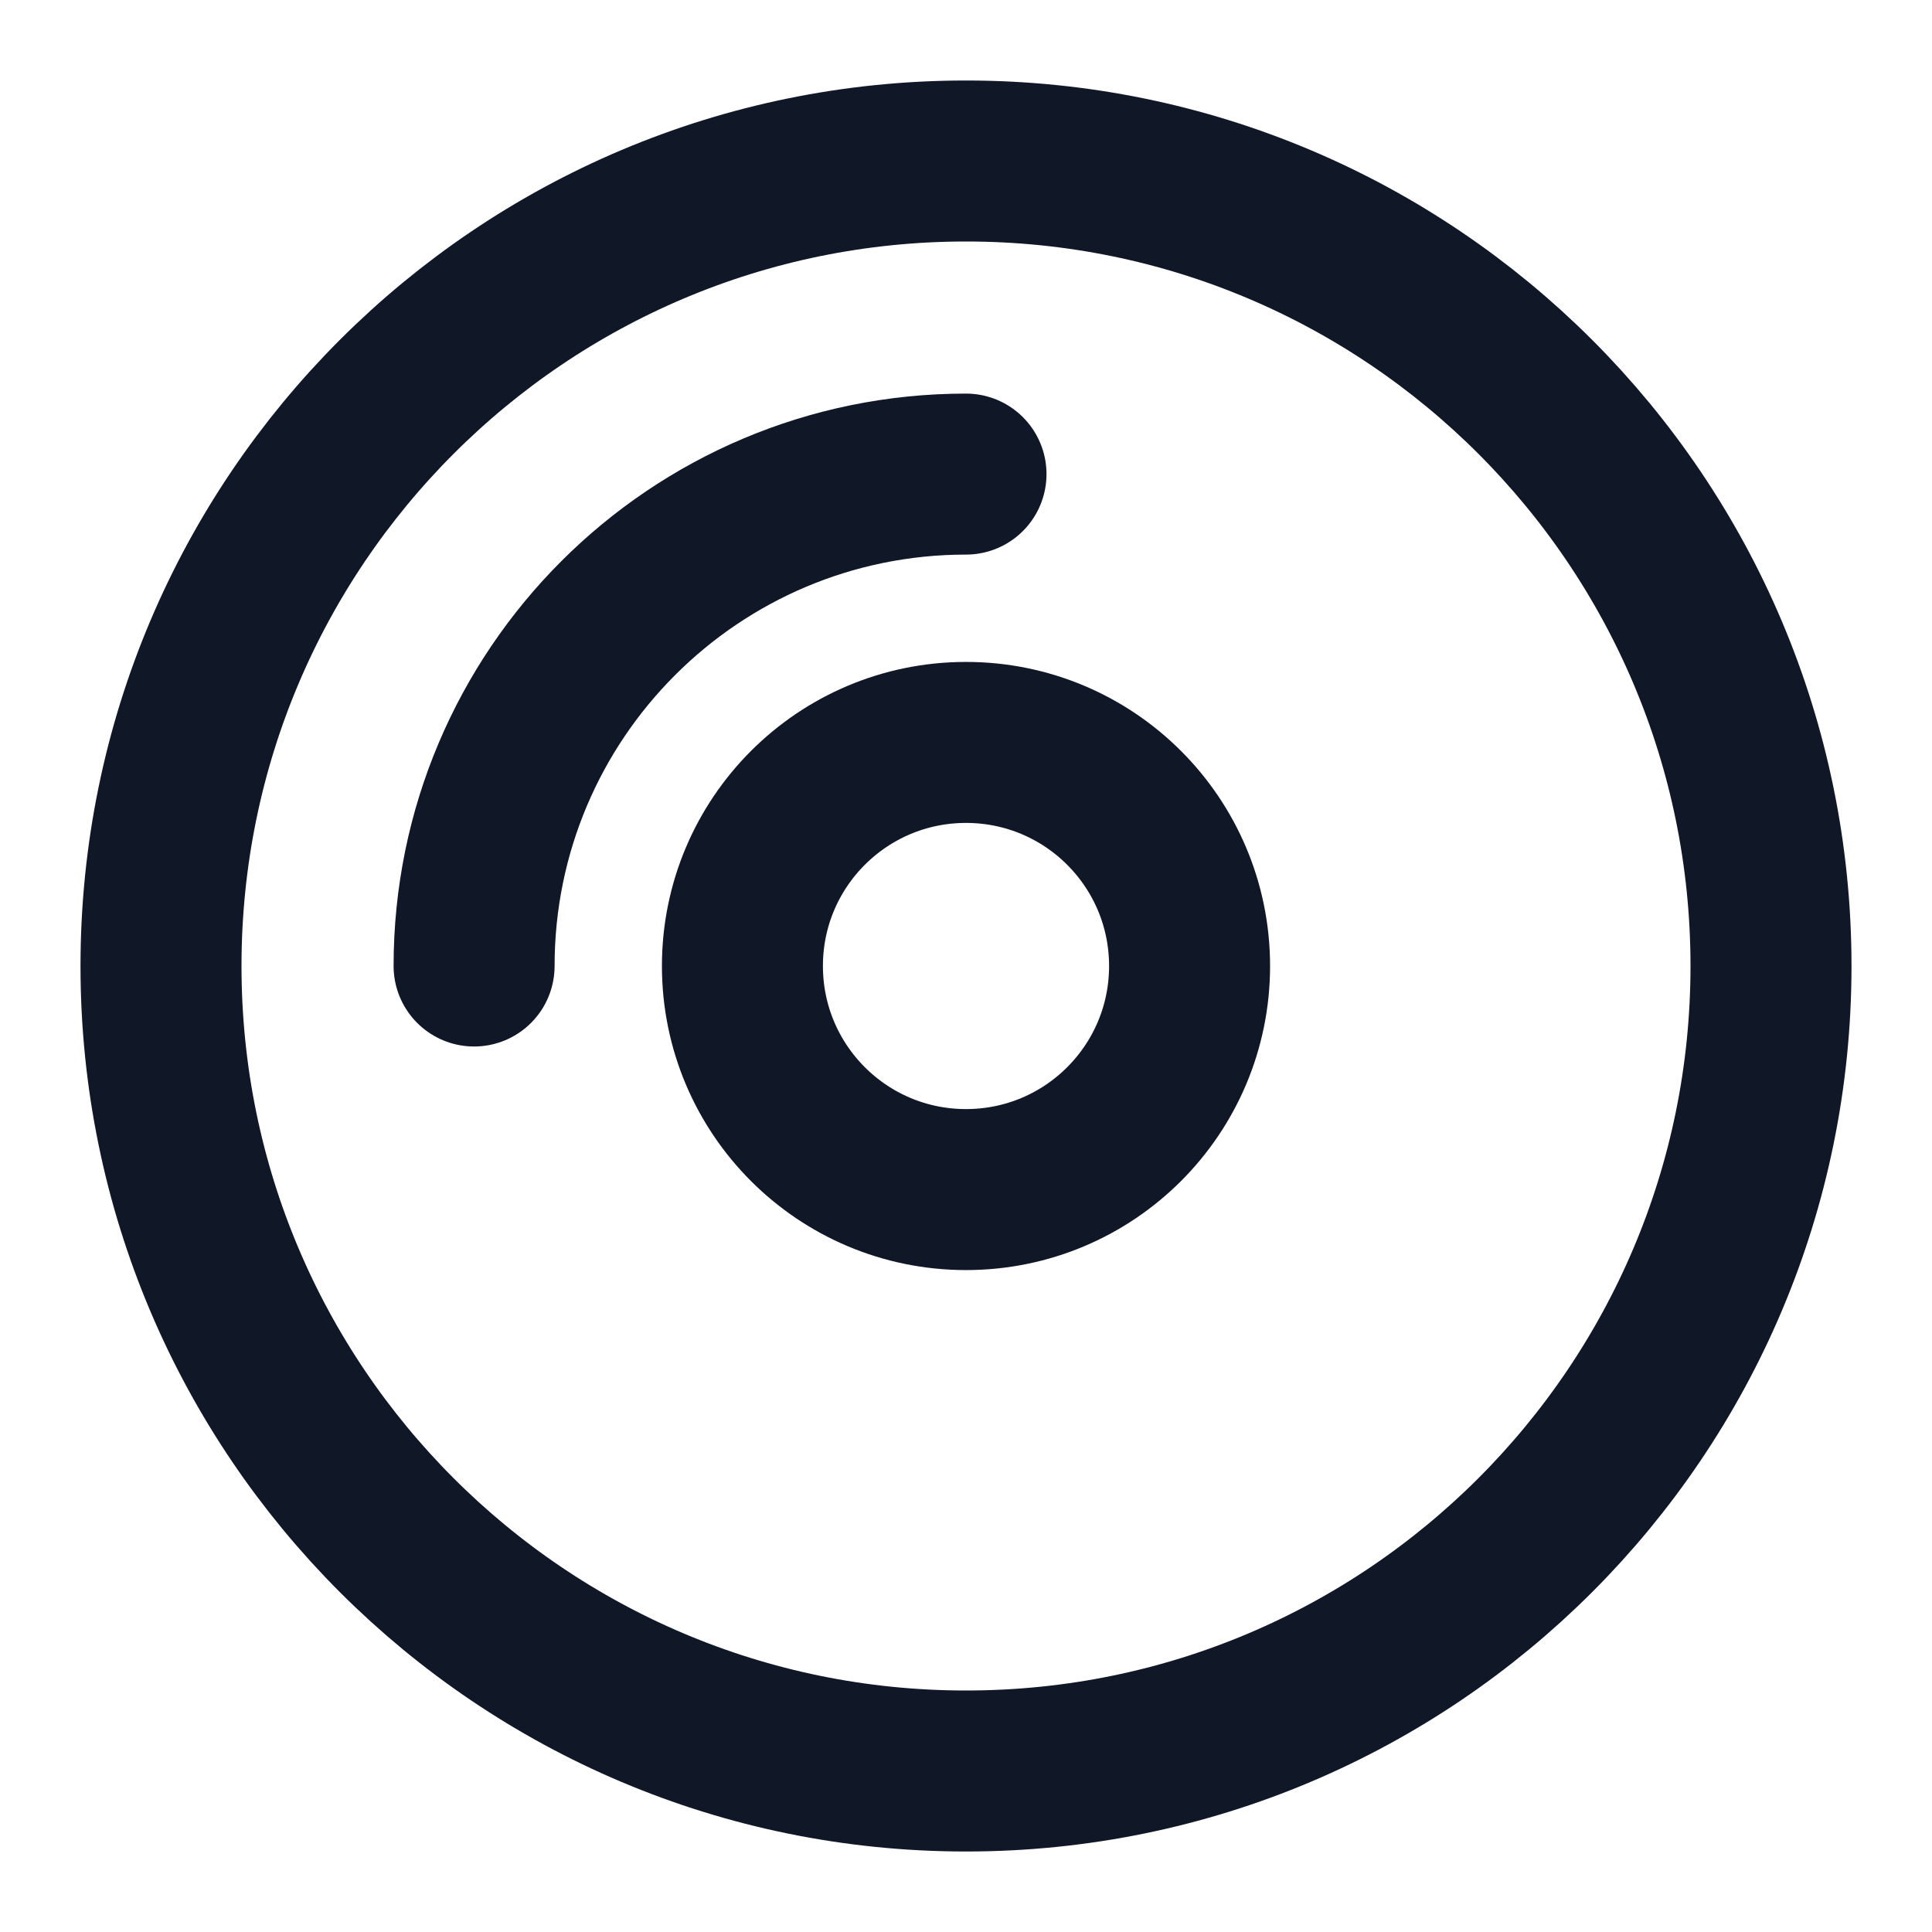
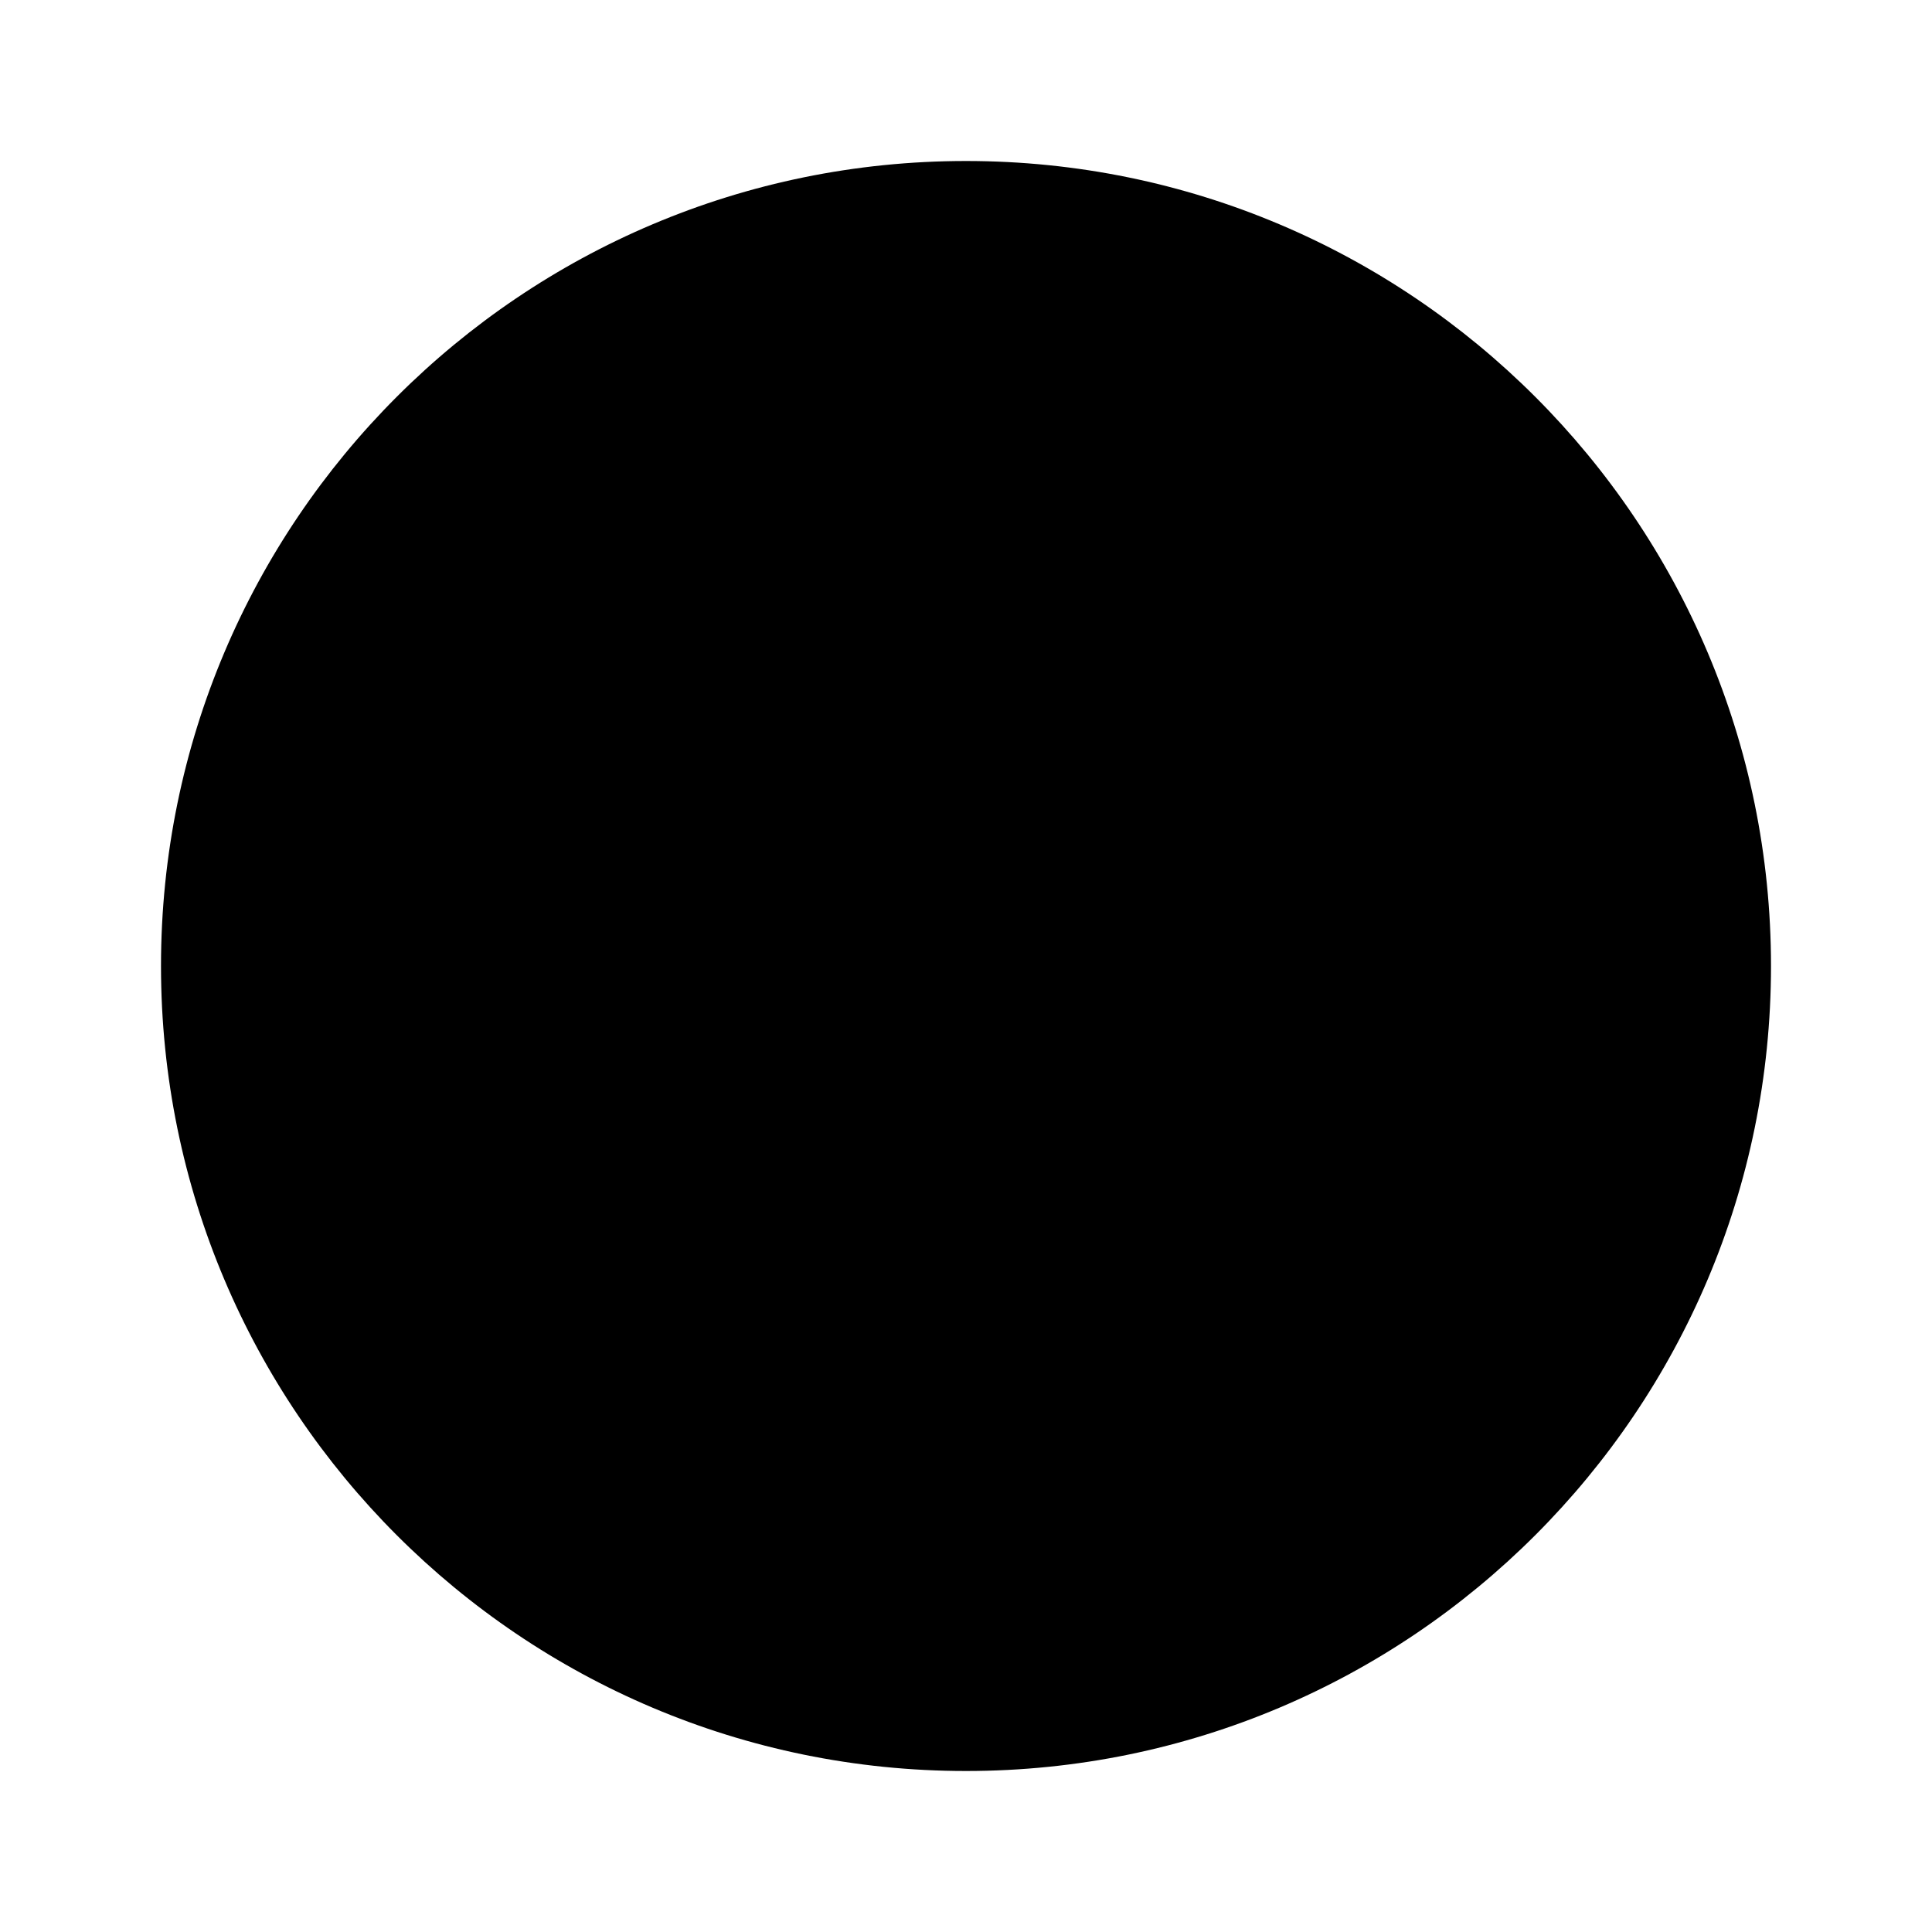
- <svg xmlns="http://www.w3.org/2000/svg" width="18" height="18" viewBox="0 0 18 18" fill="none">
-   <path d="M9 16.5C13.142 16.5 16.5 13.142 16.5 9C16.5 4.858 13.142 1.5 9 1.5C4.858 1.5 1.5 4.858 1.5 9C1.5 13.142 4.858 16.5 9 16.5Z" stroke="#101828" stroke-width="1.5" />
-   <path d="M4.417 9C4.417 6.469 6.469 4.417 9 4.417" stroke="#101828" stroke-width="1.5" stroke-linecap="round" />
-   <path d="M9 11.083C10.151 11.083 11.083 10.151 11.083 9C11.083 7.849 10.151 6.917 9 6.917C7.849 6.917 6.917 7.849 6.917 9C6.917 10.151 7.849 11.083 9 11.083Z" stroke="#101828" stroke-width="1.5" />
+ <svg xmlns="http://www.w3.org/2000/svg" width="18" height="18" viewBox="0 0 18 18">
+   <path d="M9 16.5C13.142 16.5 16.5 13.142 16.5 9C16.5 4.858 13.142 1.5 9 1.5C4.858 1.5 1.5 4.858 1.5 9C1.5 13.142 4.858 16.5 9 16.5Z" stroke-width="1.5" />
+   <path d="M4.417 9C4.417 6.469 6.469 4.417 9 4.417" stroke-width="1.5" stroke-linecap="round" />
+   <path d="M9 11.083C10.151 11.083 11.083 10.151 11.083 9C11.083 7.849 10.151 6.917 9 6.917C7.849 6.917 6.917 7.849 6.917 9C6.917 10.151 7.849 11.083 9 11.083Z" stroke-width="1.5" />
</svg>
